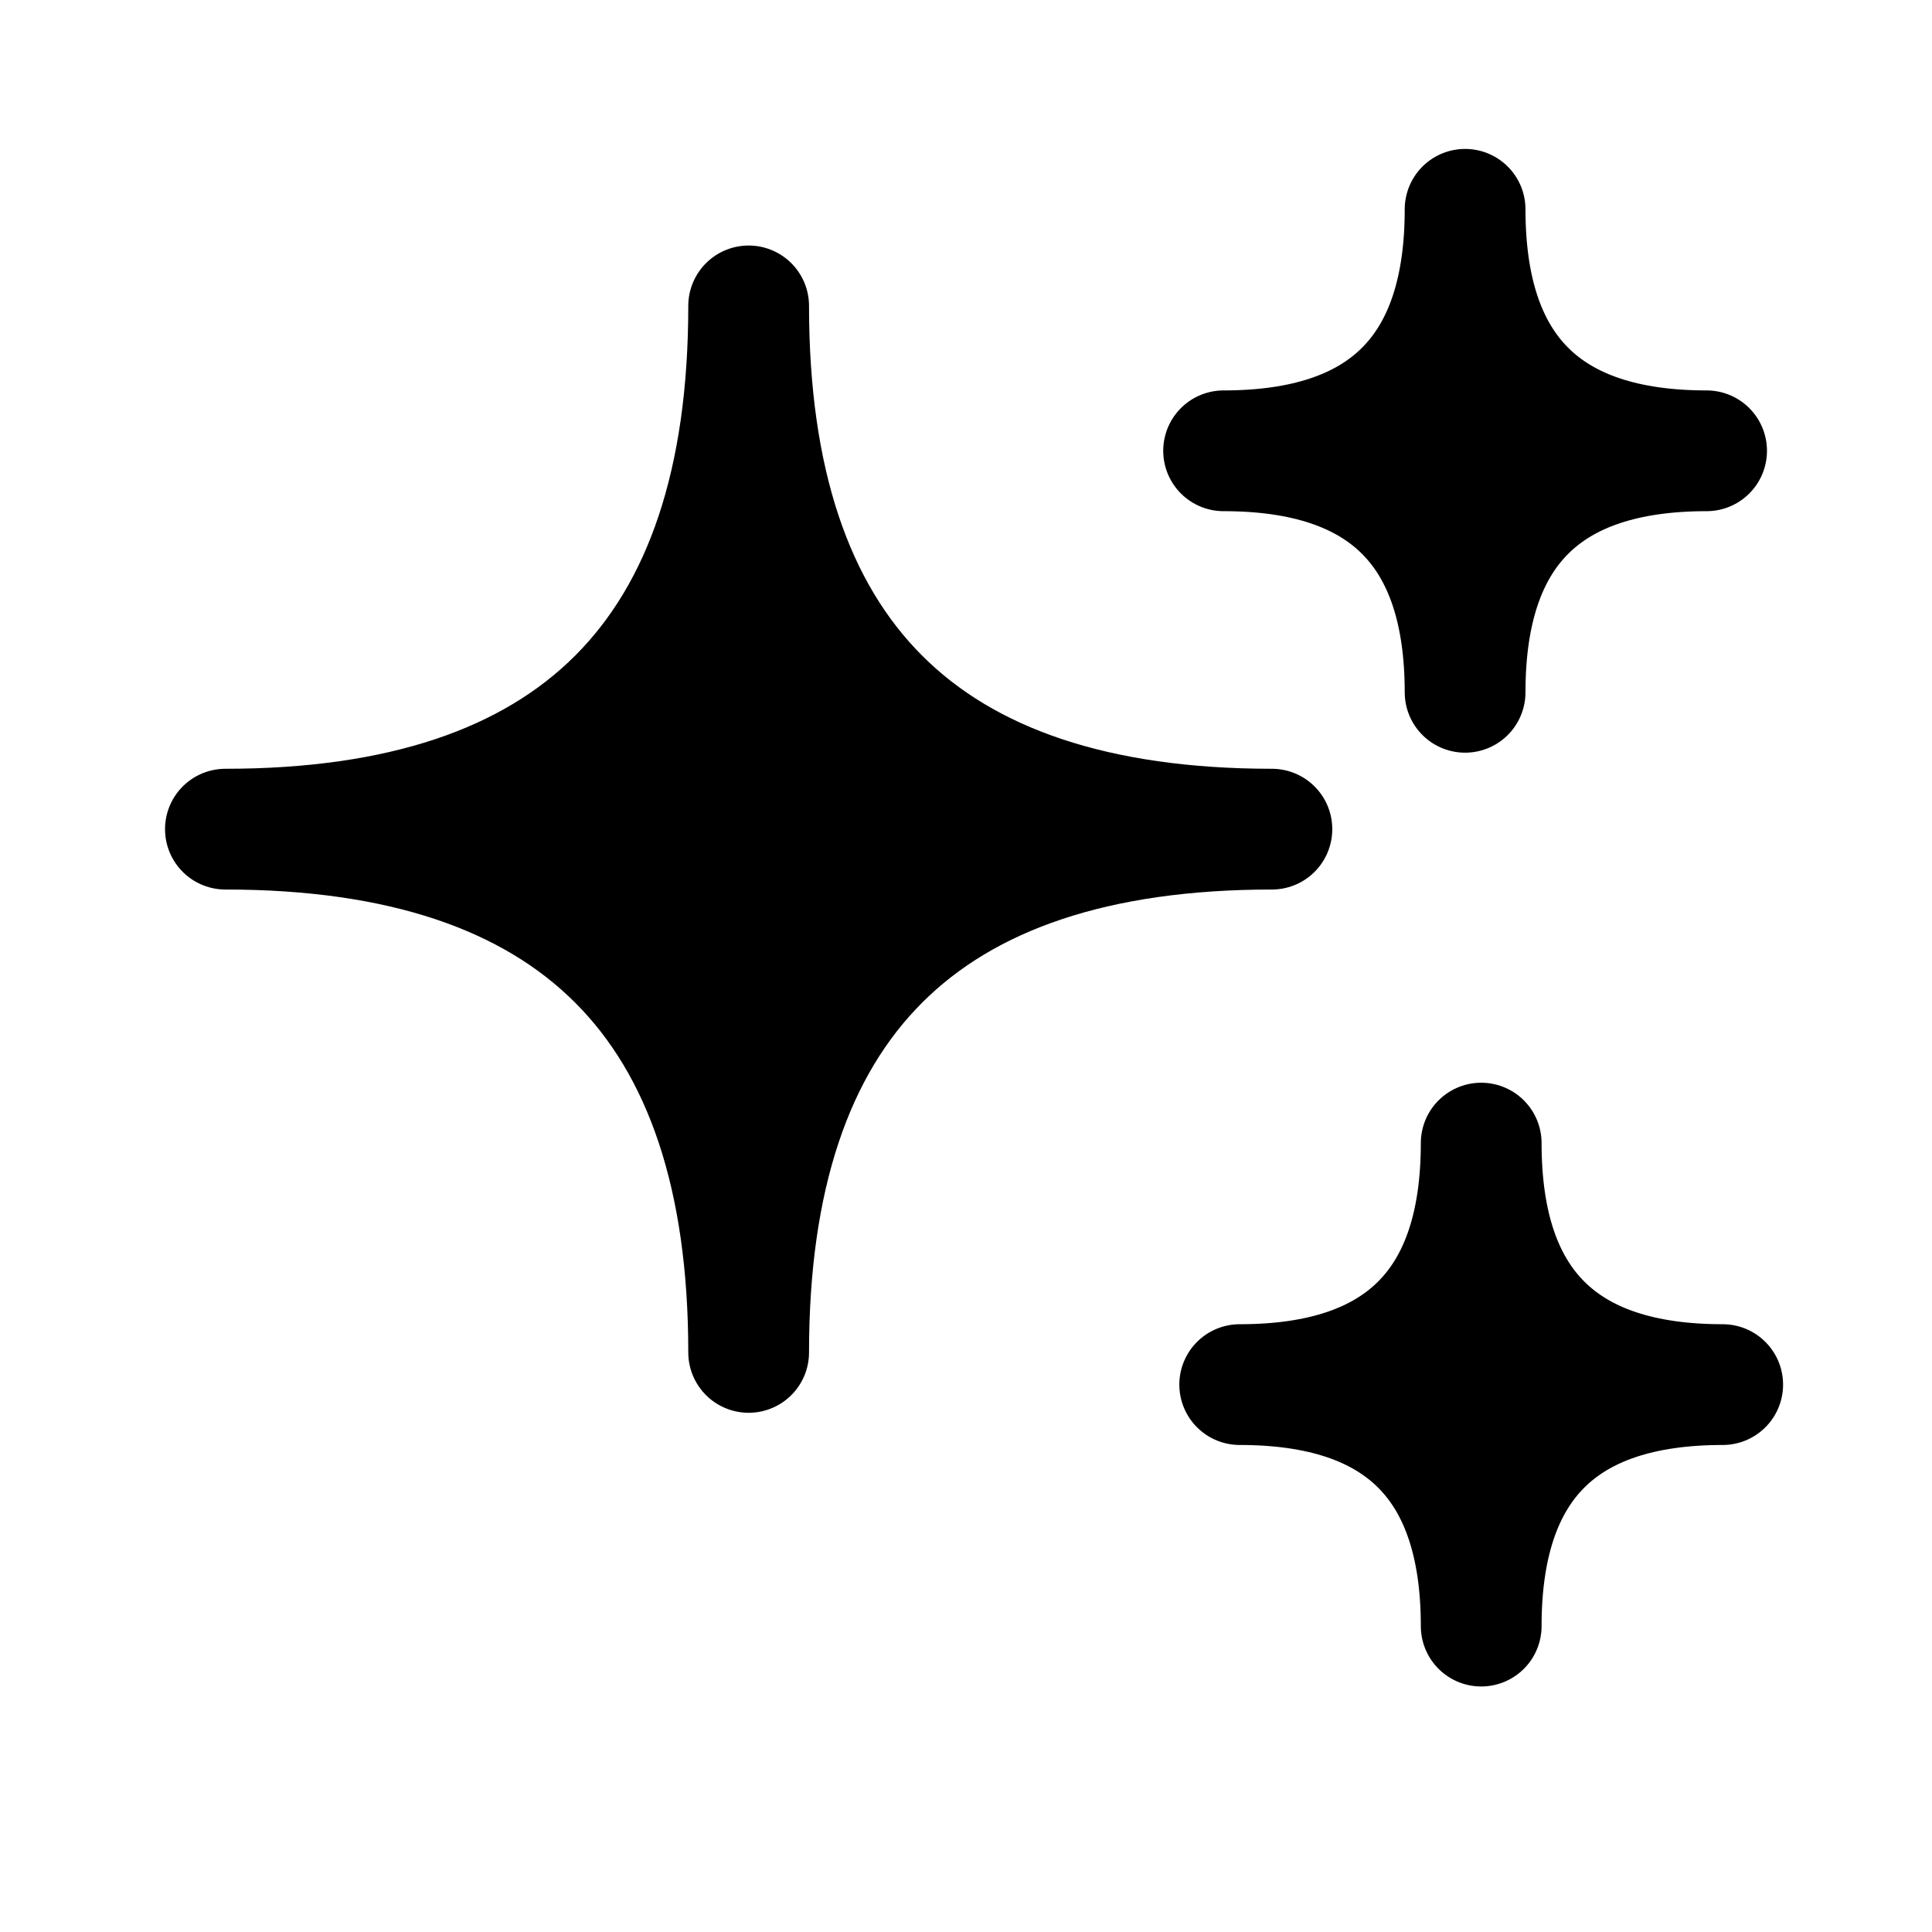
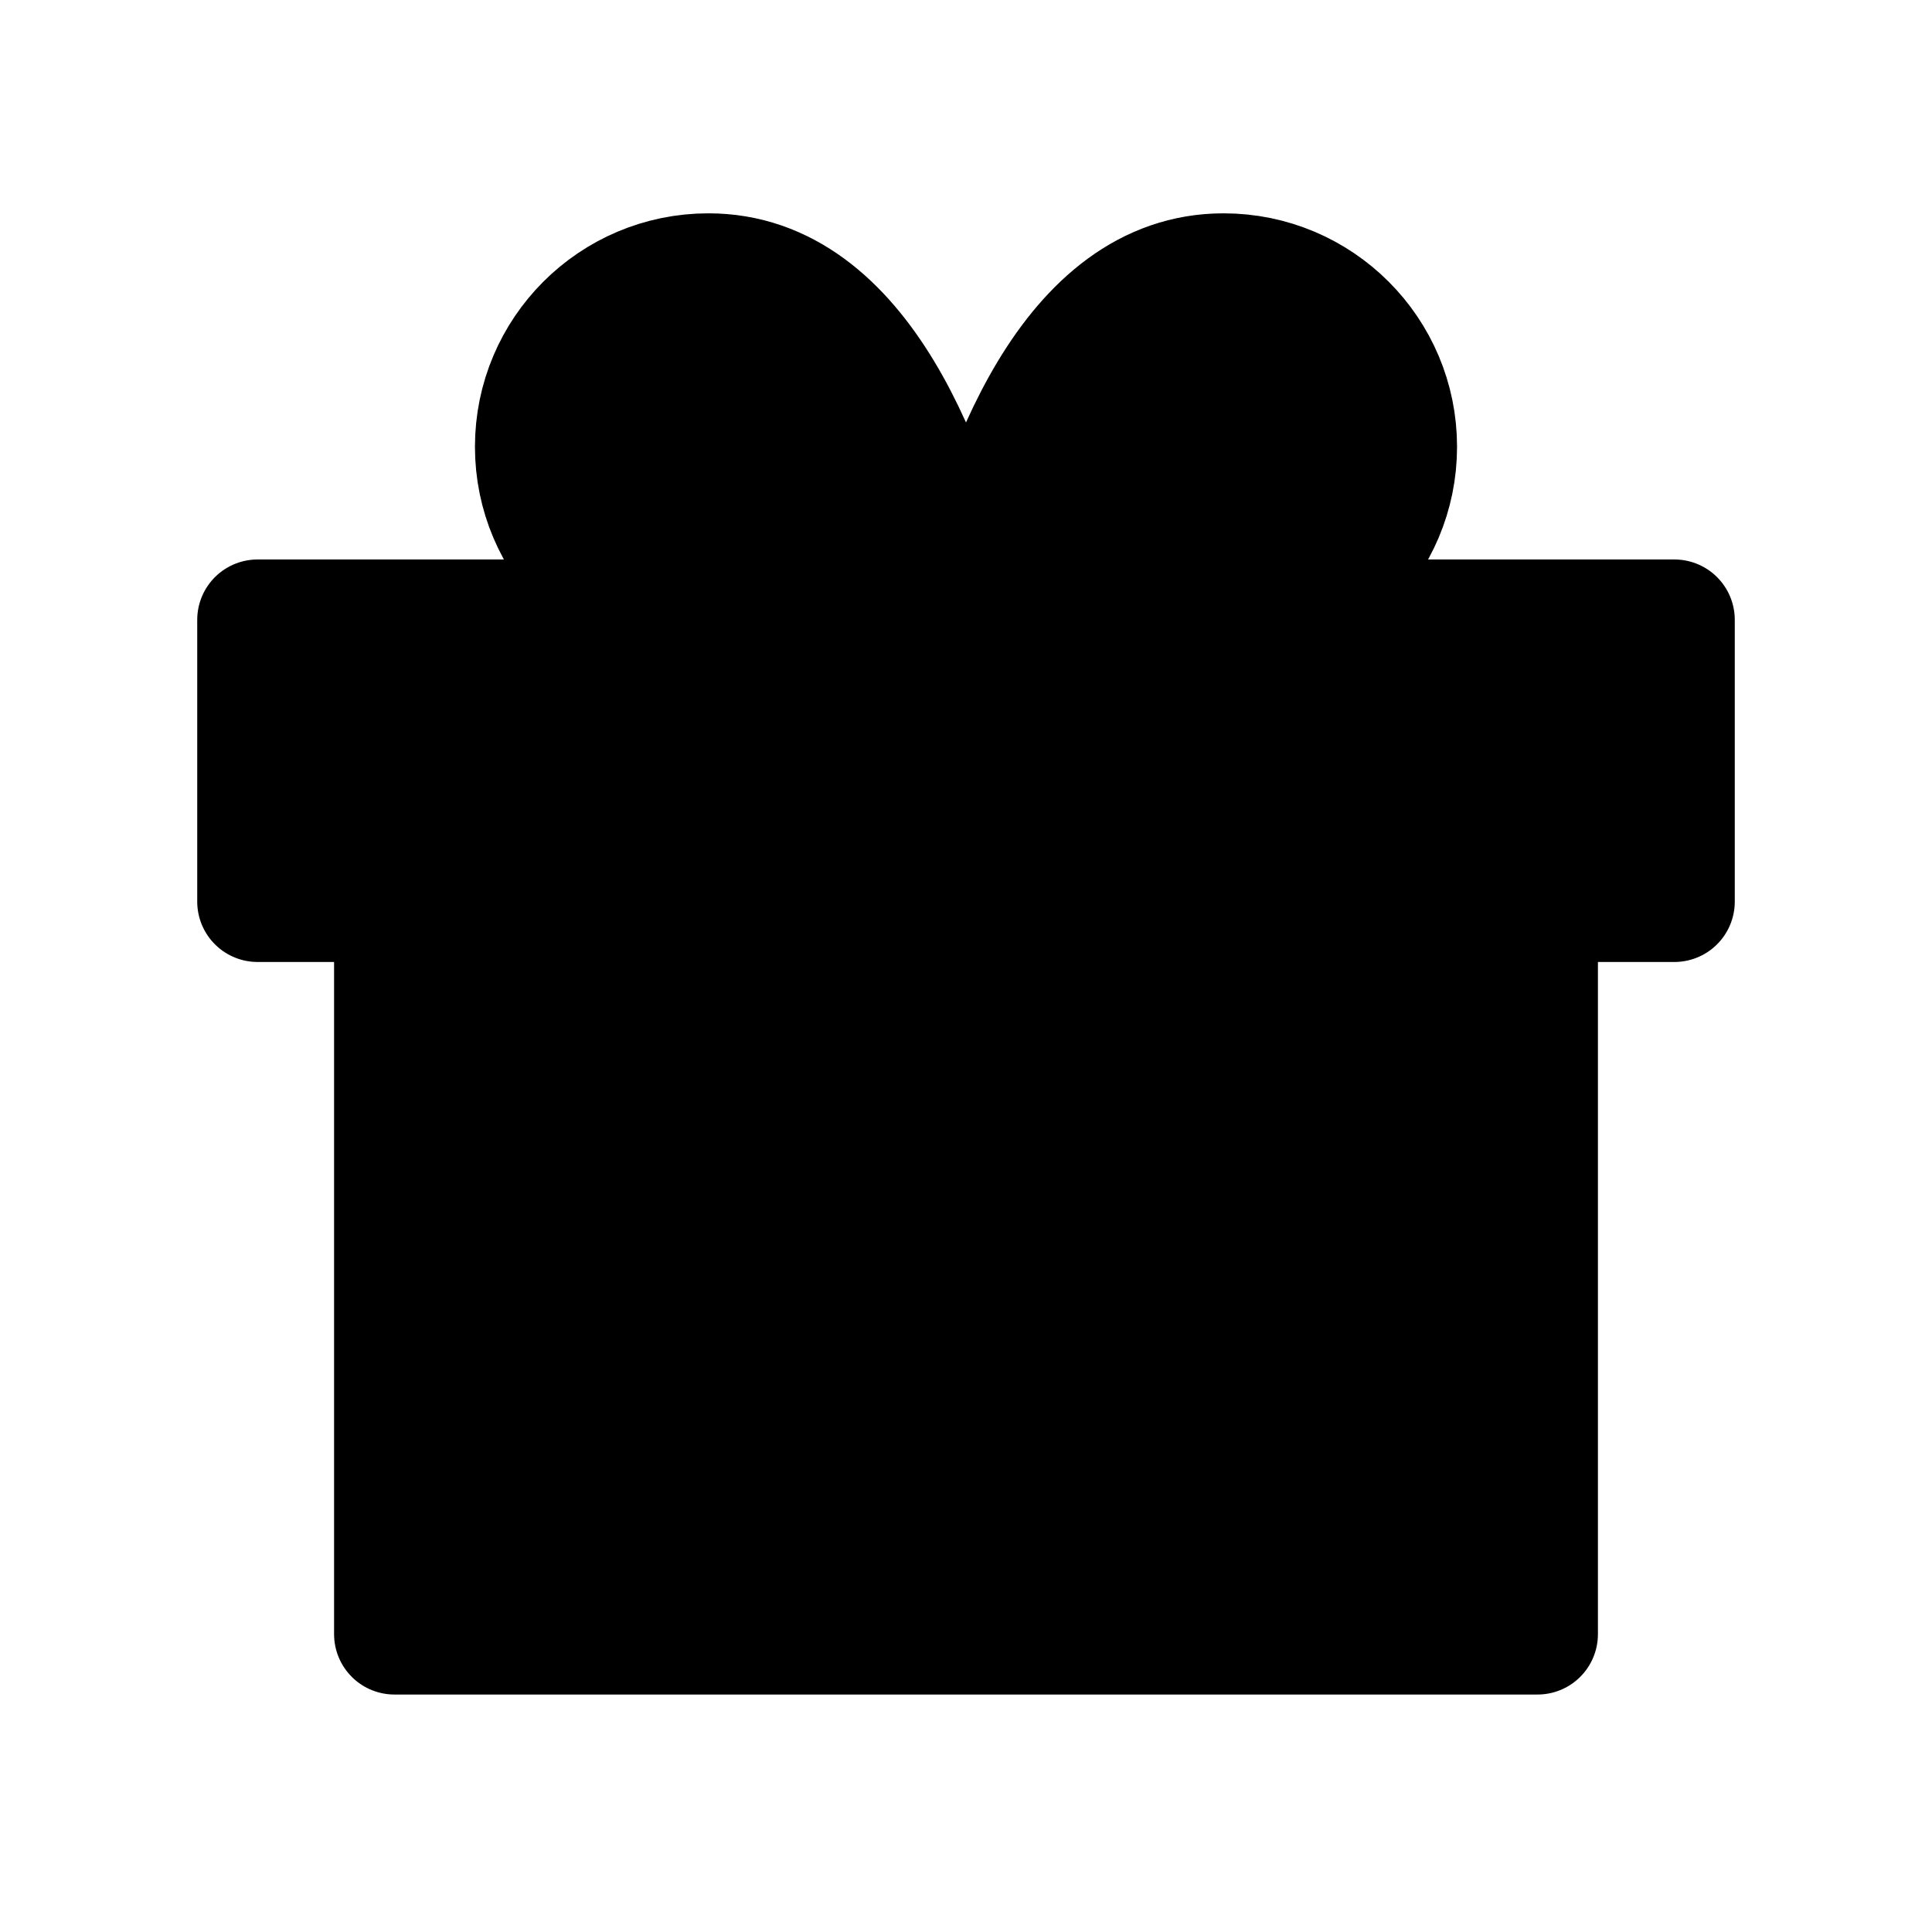
<svg xmlns="http://www.w3.org/2000/svg" width="28" height="28" viewBox="0 0 24 24">
-   <path d="M9.3,3.8 Q9.3,10.3 15.8,10.3 Q9.3,10.3 9.3,16.8 Q9.3,10.3 2.8,10.3 Q9.3,10.3 9.3,3.8 Z M18.2,2.6 Q18.2,5.6 21.2,5.6 Q18.2,5.6 18.2,8.6 Q18.2,5.6 15.2,5.6 Q18.2,5.6 18.2,2.6 Z M18.4,14.2 Q18.4,17.2 21.4,17.2 Q18.4,17.2 18.4,20.2 Q18.4,17.2 15.4,17.2 Q18.4,17.2 18.4,14.2 Z" fill="#000000" stroke="#000000" stroke-width="1.5" stroke-linecap="round" stroke-linejoin="round" />
+   <path d="M3.2,7.7 H20.8 V11.2 H3.2 Z M4.9,11.2 V20.3 H19.1 V11.2 M12,7.7 V20.3 M12,7.7 C11.6,5.9 10.7,3.4 8.8,3.4 A2.15,2.15 0 0,0 8.8,7.7 Z M12,7.7 C12.4,5.9 13.3,3.4 15.2,3.4 A2.15,2.15 0 0,1 15.2,7.7 Z" fill="#000000" fill-rule="evenodd" stroke="#000000" stroke-width="1.5" stroke-linecap="round" stroke-linejoin="round" />
</svg>
